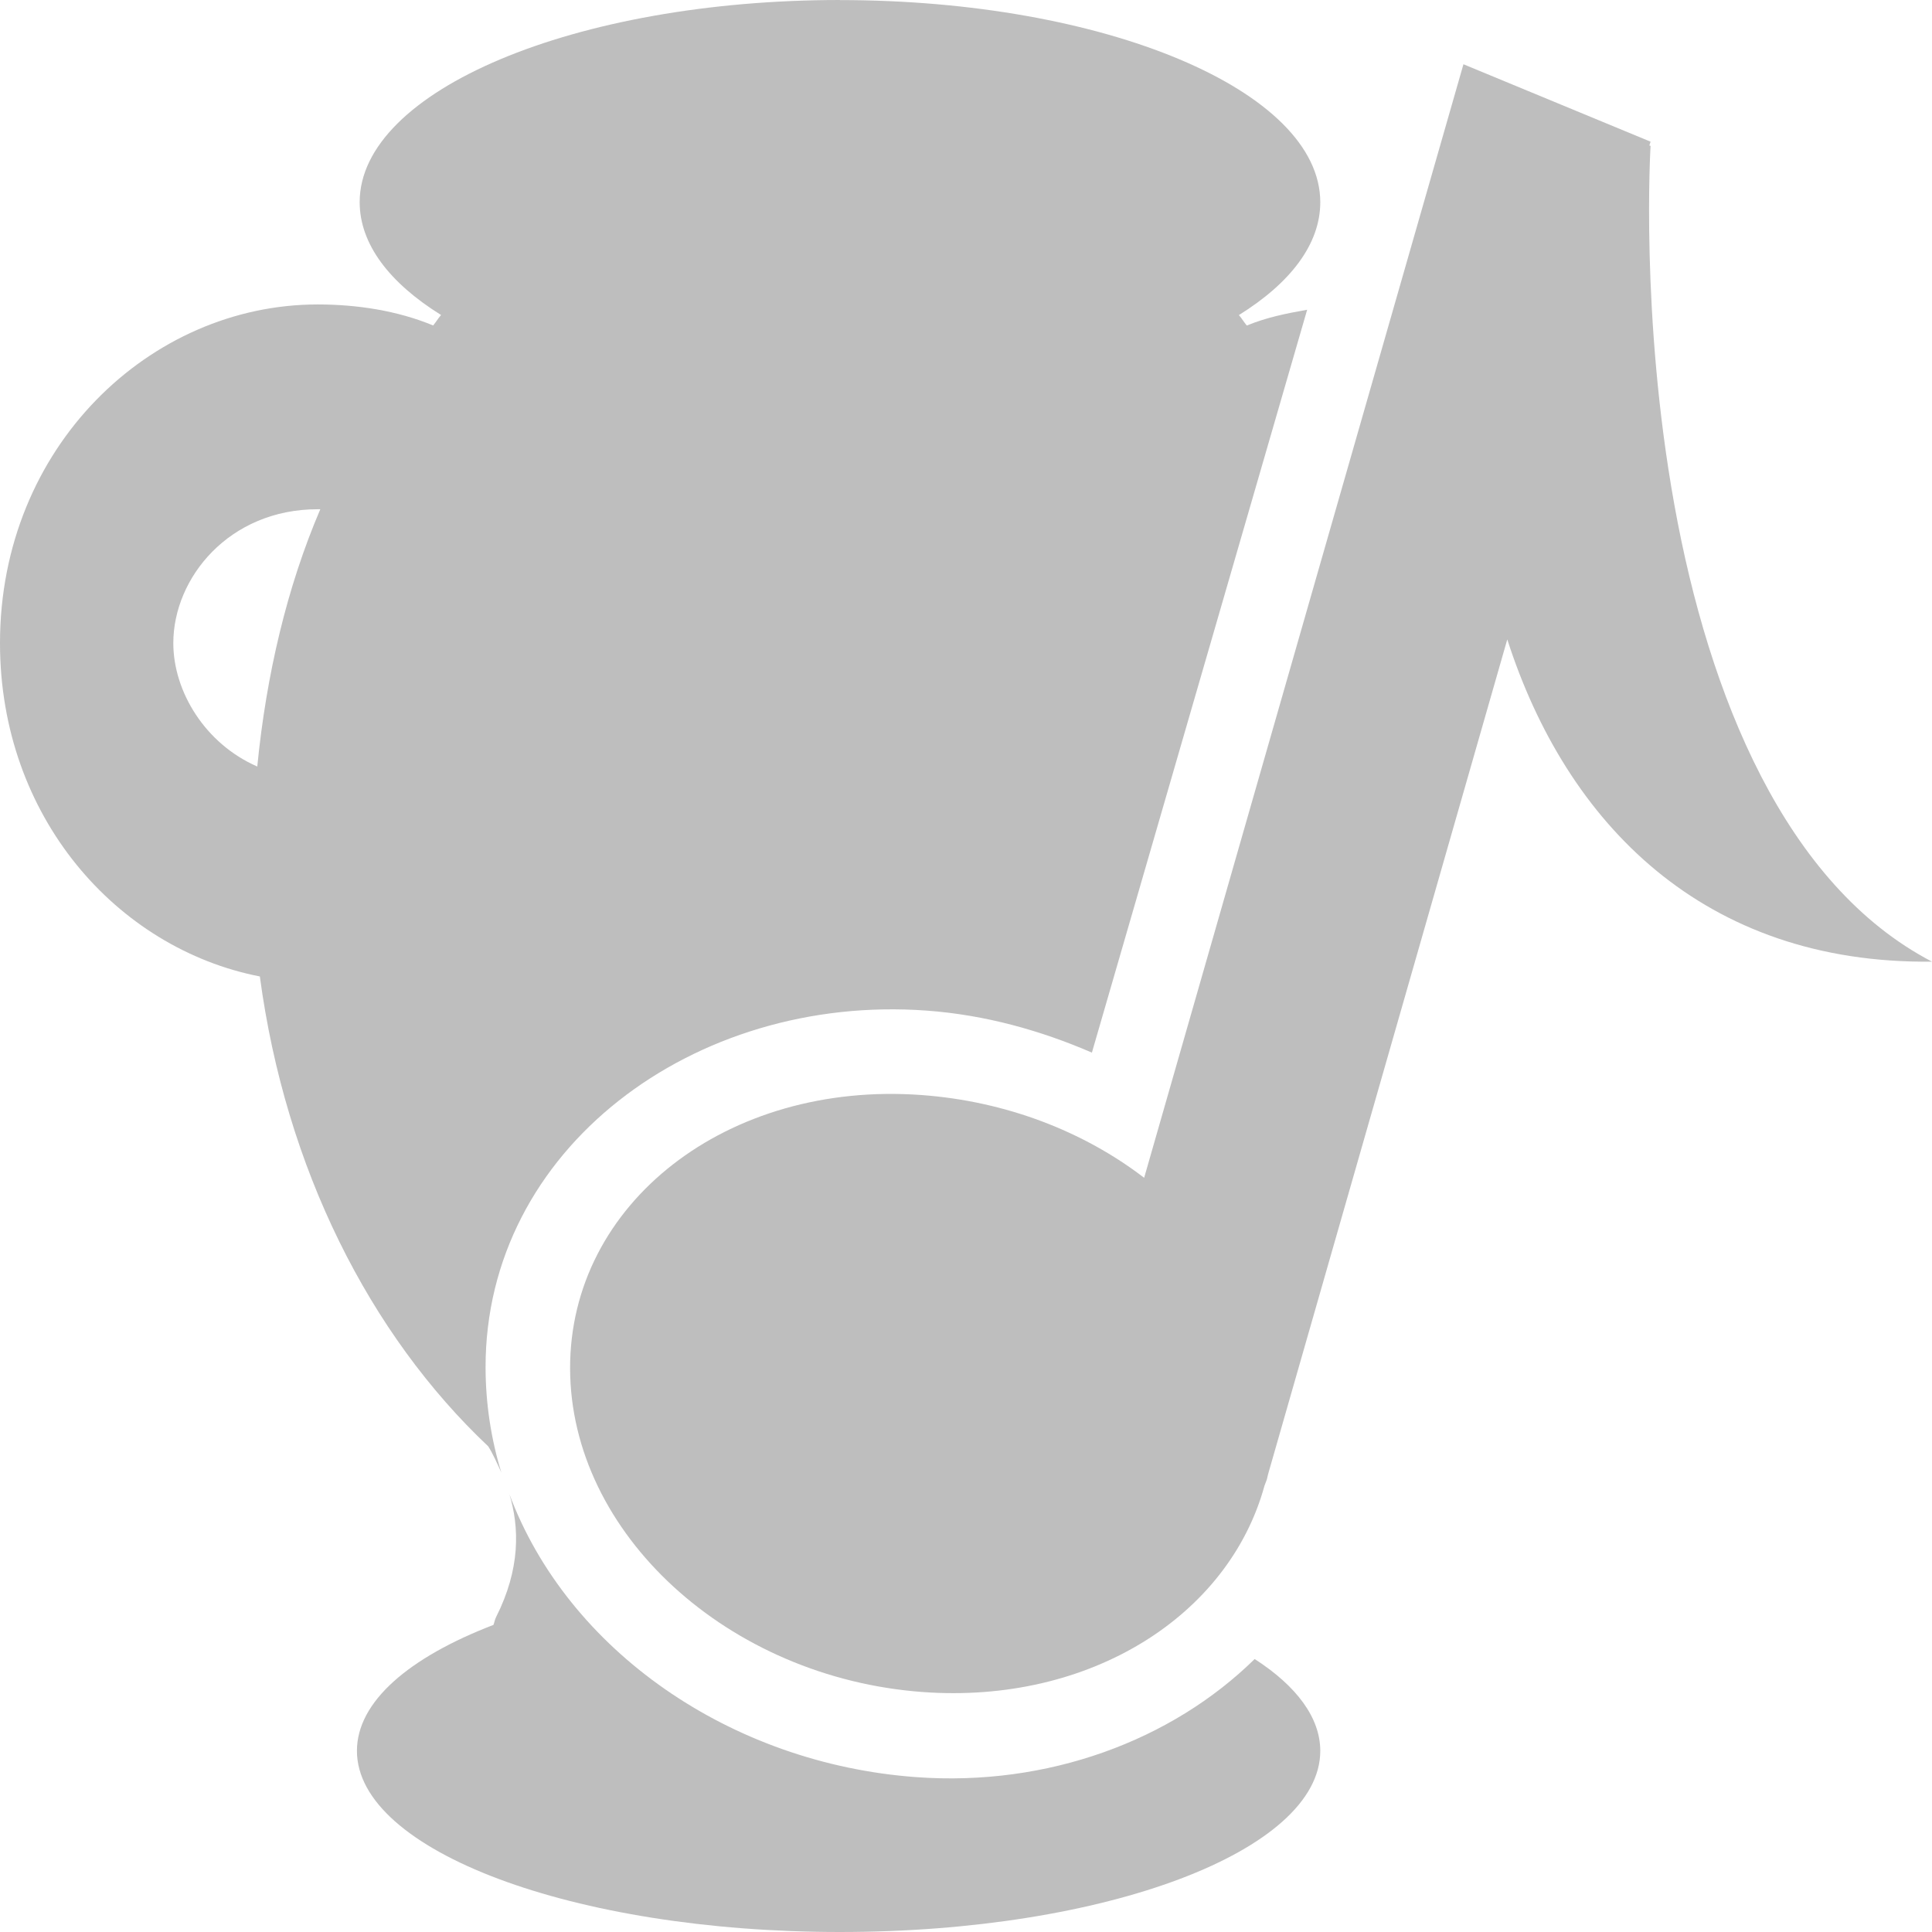
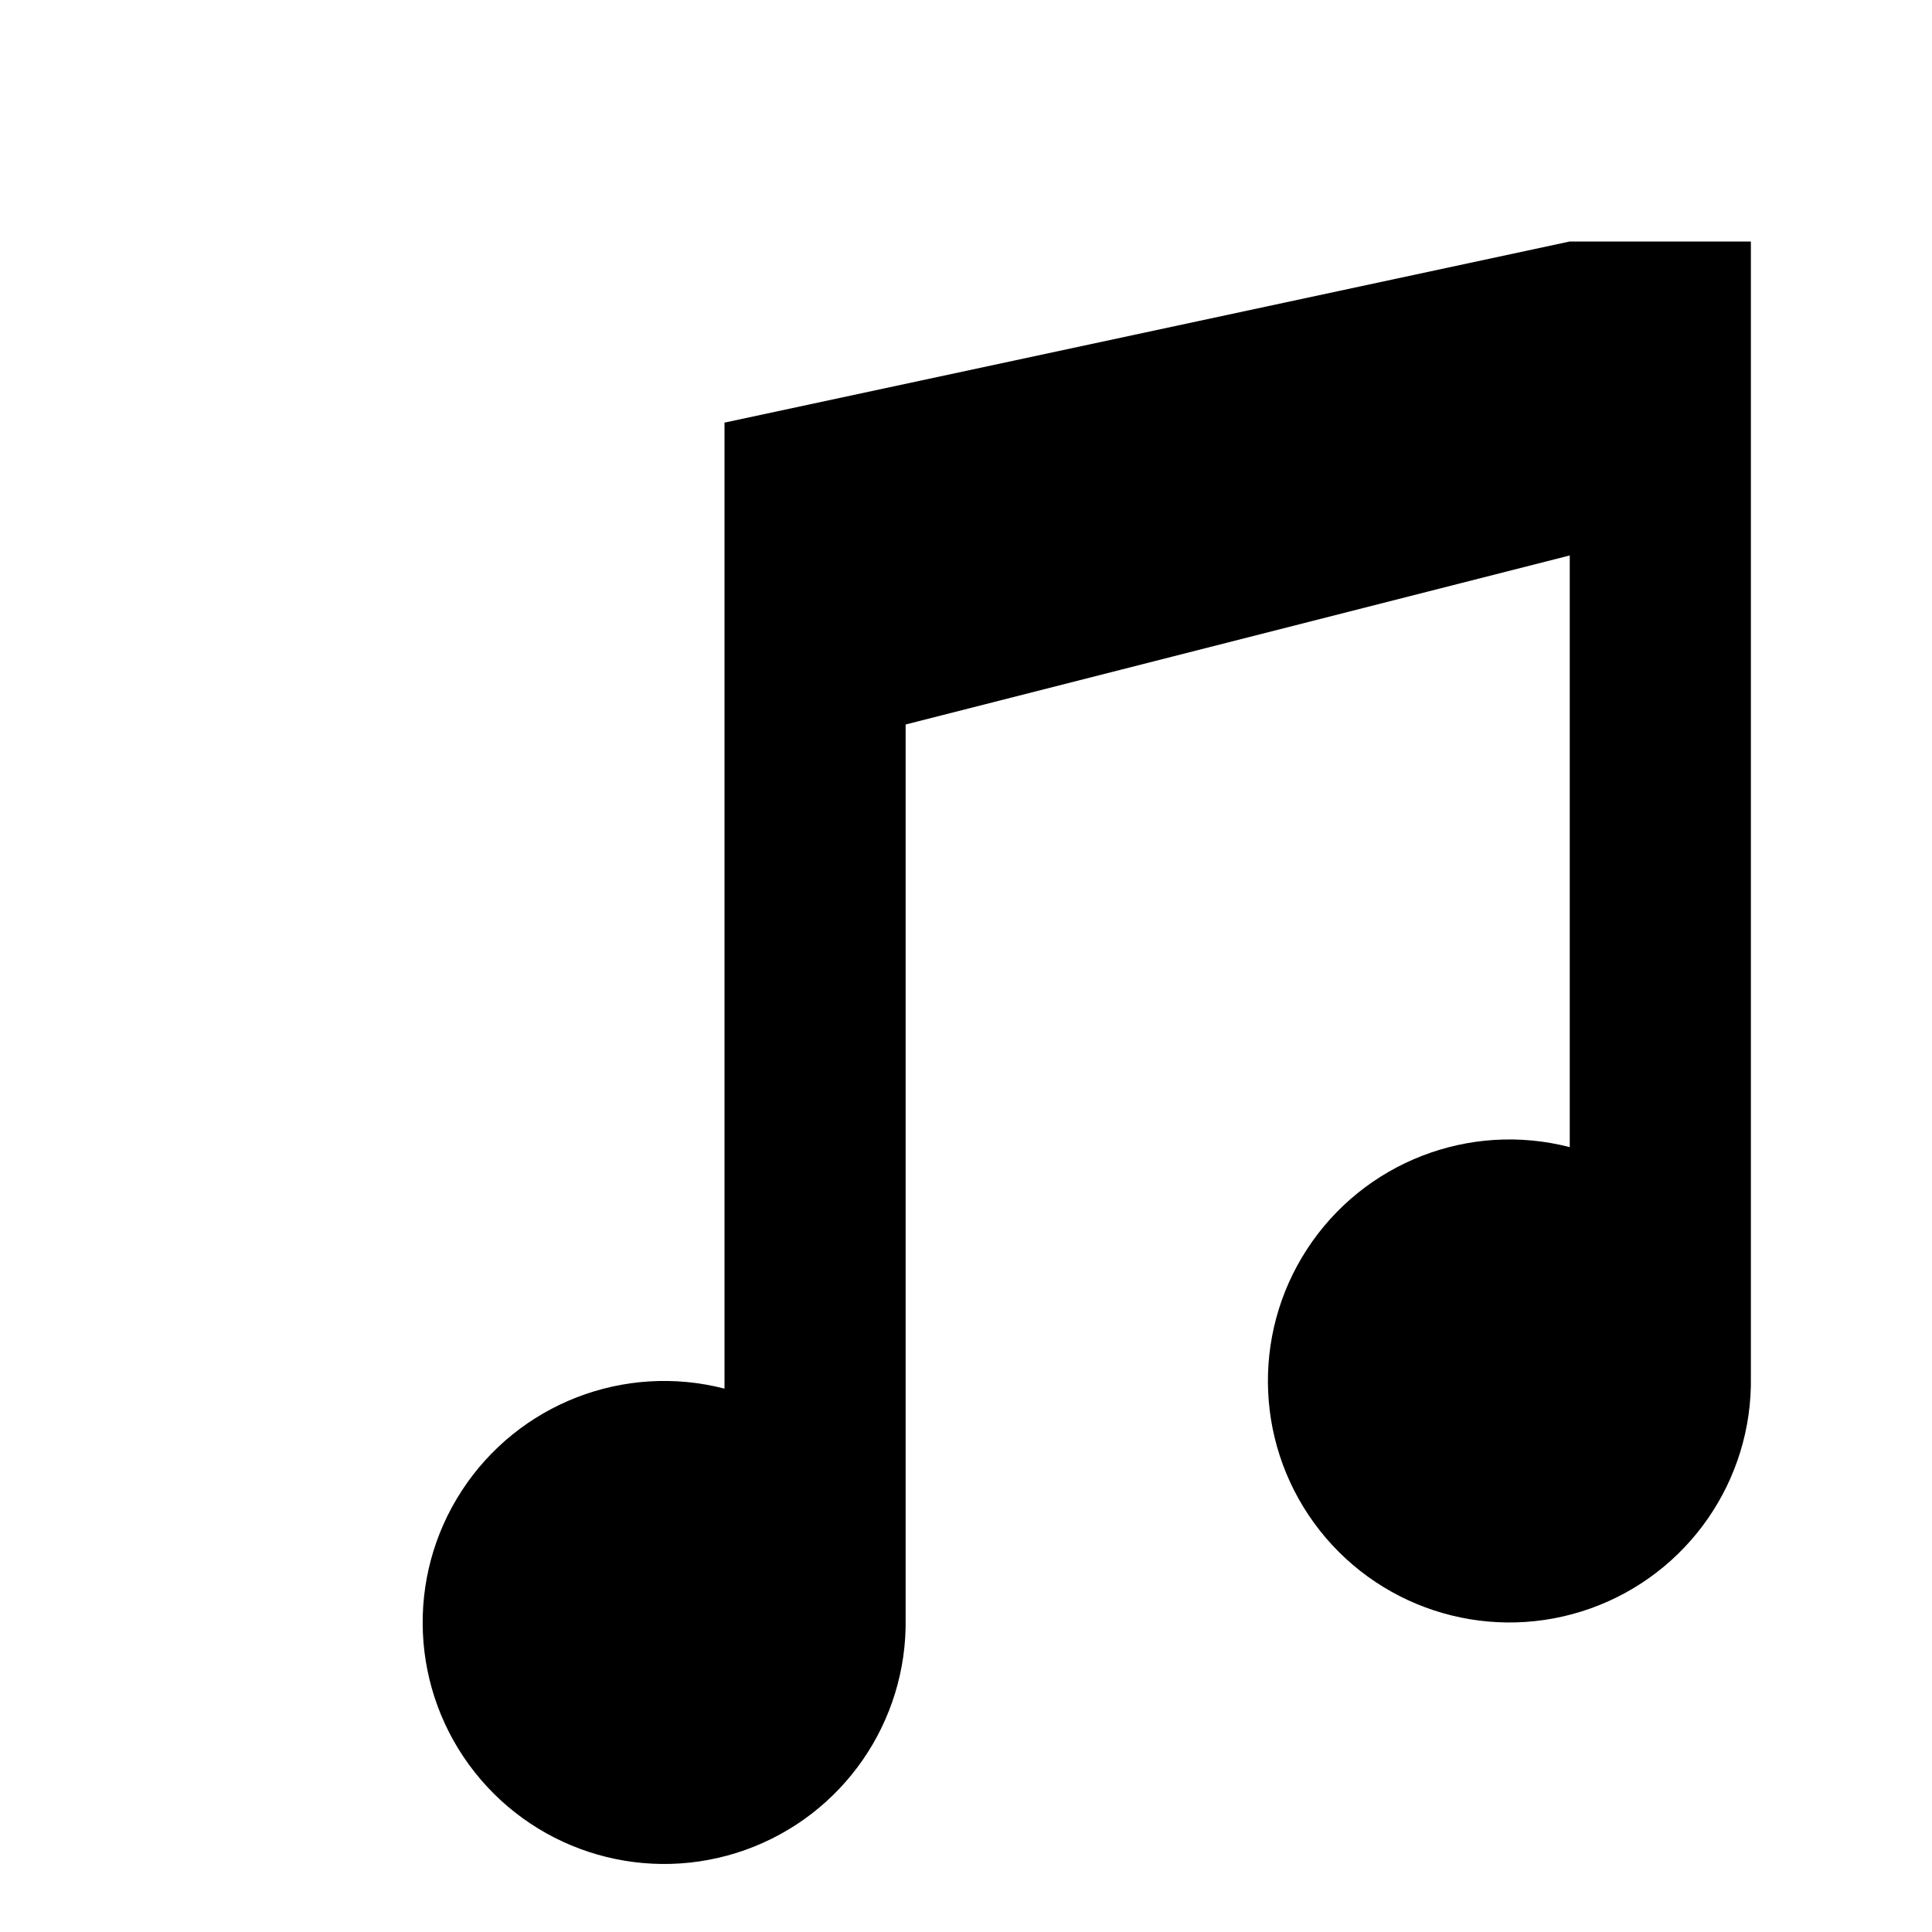
- <svg xmlns="http://www.w3.org/2000/svg" id="svg3468" version="1.1" width="16" height="16">
-   <defs id="defs3480" />
-   <g style="fill:#bebebe;fill-opacity:1" id="g3472" transform="matrix(0.6666664,0,0,0.6666665,-4.000025,-12)">
-     <path id="path3474" style="color:#000000;text-indent:0;text-align:start;text-transform:none;direction:ltr;block-progression:tb;baseline-shift:baseline;enable-background:accumulate;fill:#bebebe;fill-opacity:1" d="m 16.435,18 c -3.292,0 -5.967,1.125 -5.967,2.511 0,0.52 0.368,1.002 1.011,1.402 -0.042,0.049 -0.057,0.08 -0.098,0.13 -0.445,-0.184 -0.944,-0.261 -1.435,-0.261 -2.083,0 -3.946,1.772 -3.946,4.207 0,2.154 1.448,3.793 3.228,4.141 0.319,2.382 1.364,4.448 2.837,5.837 0.056,0.088 0.115,0.219 0.163,0.326 -0.127,-0.414 -0.195,-0.853 -0.196,-1.304 -0.005,-2.715 2.587,-4.646 5.478,-4.435 0.728,0.053 1.418,0.247 2.054,0.522 l 2.674,-9.228 c -0.258,0.045 -0.508,0.096 -0.75,0.196 -0.041,-0.05 -0.056,-0.081 -0.098,-0.13 0.643,-0.4 1.011,-0.883 1.011,-1.402 0,-1.386 -2.676,-2.511 -5.967,-2.511 z M 9.946,24.326 c 0.014,0 0.019,-2.6e-4 0.033,0 -0.414,0.966 -0.671,2.059 -0.783,3.196 -0.649,-0.283 -1.043,-0.933 -1.043,-1.533 0,-0.81 0.693,-1.663 1.793,-1.663 z m 2.38,12.228 c 0.129,0.423 0.138,0.936 -0.163,1.533 -0.017,0.035 -0.021,0.065 -0.033,0.098 -1.053,0.405 -1.696,0.955 -1.696,1.565 0,1.241 2.69,2.25 6,2.25 3.31,0 5.967,-1.009 5.967,-2.25 0,-0.414 -0.298,-0.808 -0.815,-1.141 -1.031,1.013 -2.57,1.587 -4.207,1.467 -2.307,-0.169 -4.329,-1.575 -5.054,-3.522 z" />
-     <path style="fill:#bebebe;fill-opacity:1" id="path3476" d="m 24.179,18.8 -3.966,13.831 c -0.754,-0.578 -1.717,-0.951 -2.765,-1.028 -2.415,-0.177 -4.37,1.346 -4.366,3.396 0.004,2.051 1.965,3.843 4.38,4.02 2.077,0.152 3.803,-0.947 4.246,-2.563 l 0.03,-0.08 c 0.005,-0.022 0.011,-0.044 0.015,-0.064 L 24.724,25.943 c 0.736,2.288 2.439,4.035 5.276,4.003 -1.825,-0.95 -2.772,-3.306 -3.199,-5.668 -0.427,-2.362 -0.297,-4.465 -0.297,-4.465 l -0.015,-0.006 0.015,-0.047 -2.325,-0.962 z" />
-   </g>
+ <svg xmlns="http://www.w3.org/2000/svg" width="16" height="16" viewBox="0 0 16 16">
+   <path fill="currentColor" d="M 13 2 L 6 3.5 V 11.5 A 2 2 0 1 0 7.5 13.4 V 6 L 13 4.6 V 9.5 A 2 2 0 1 0 14.5 11.4 V 2 Z" />
</svg>
